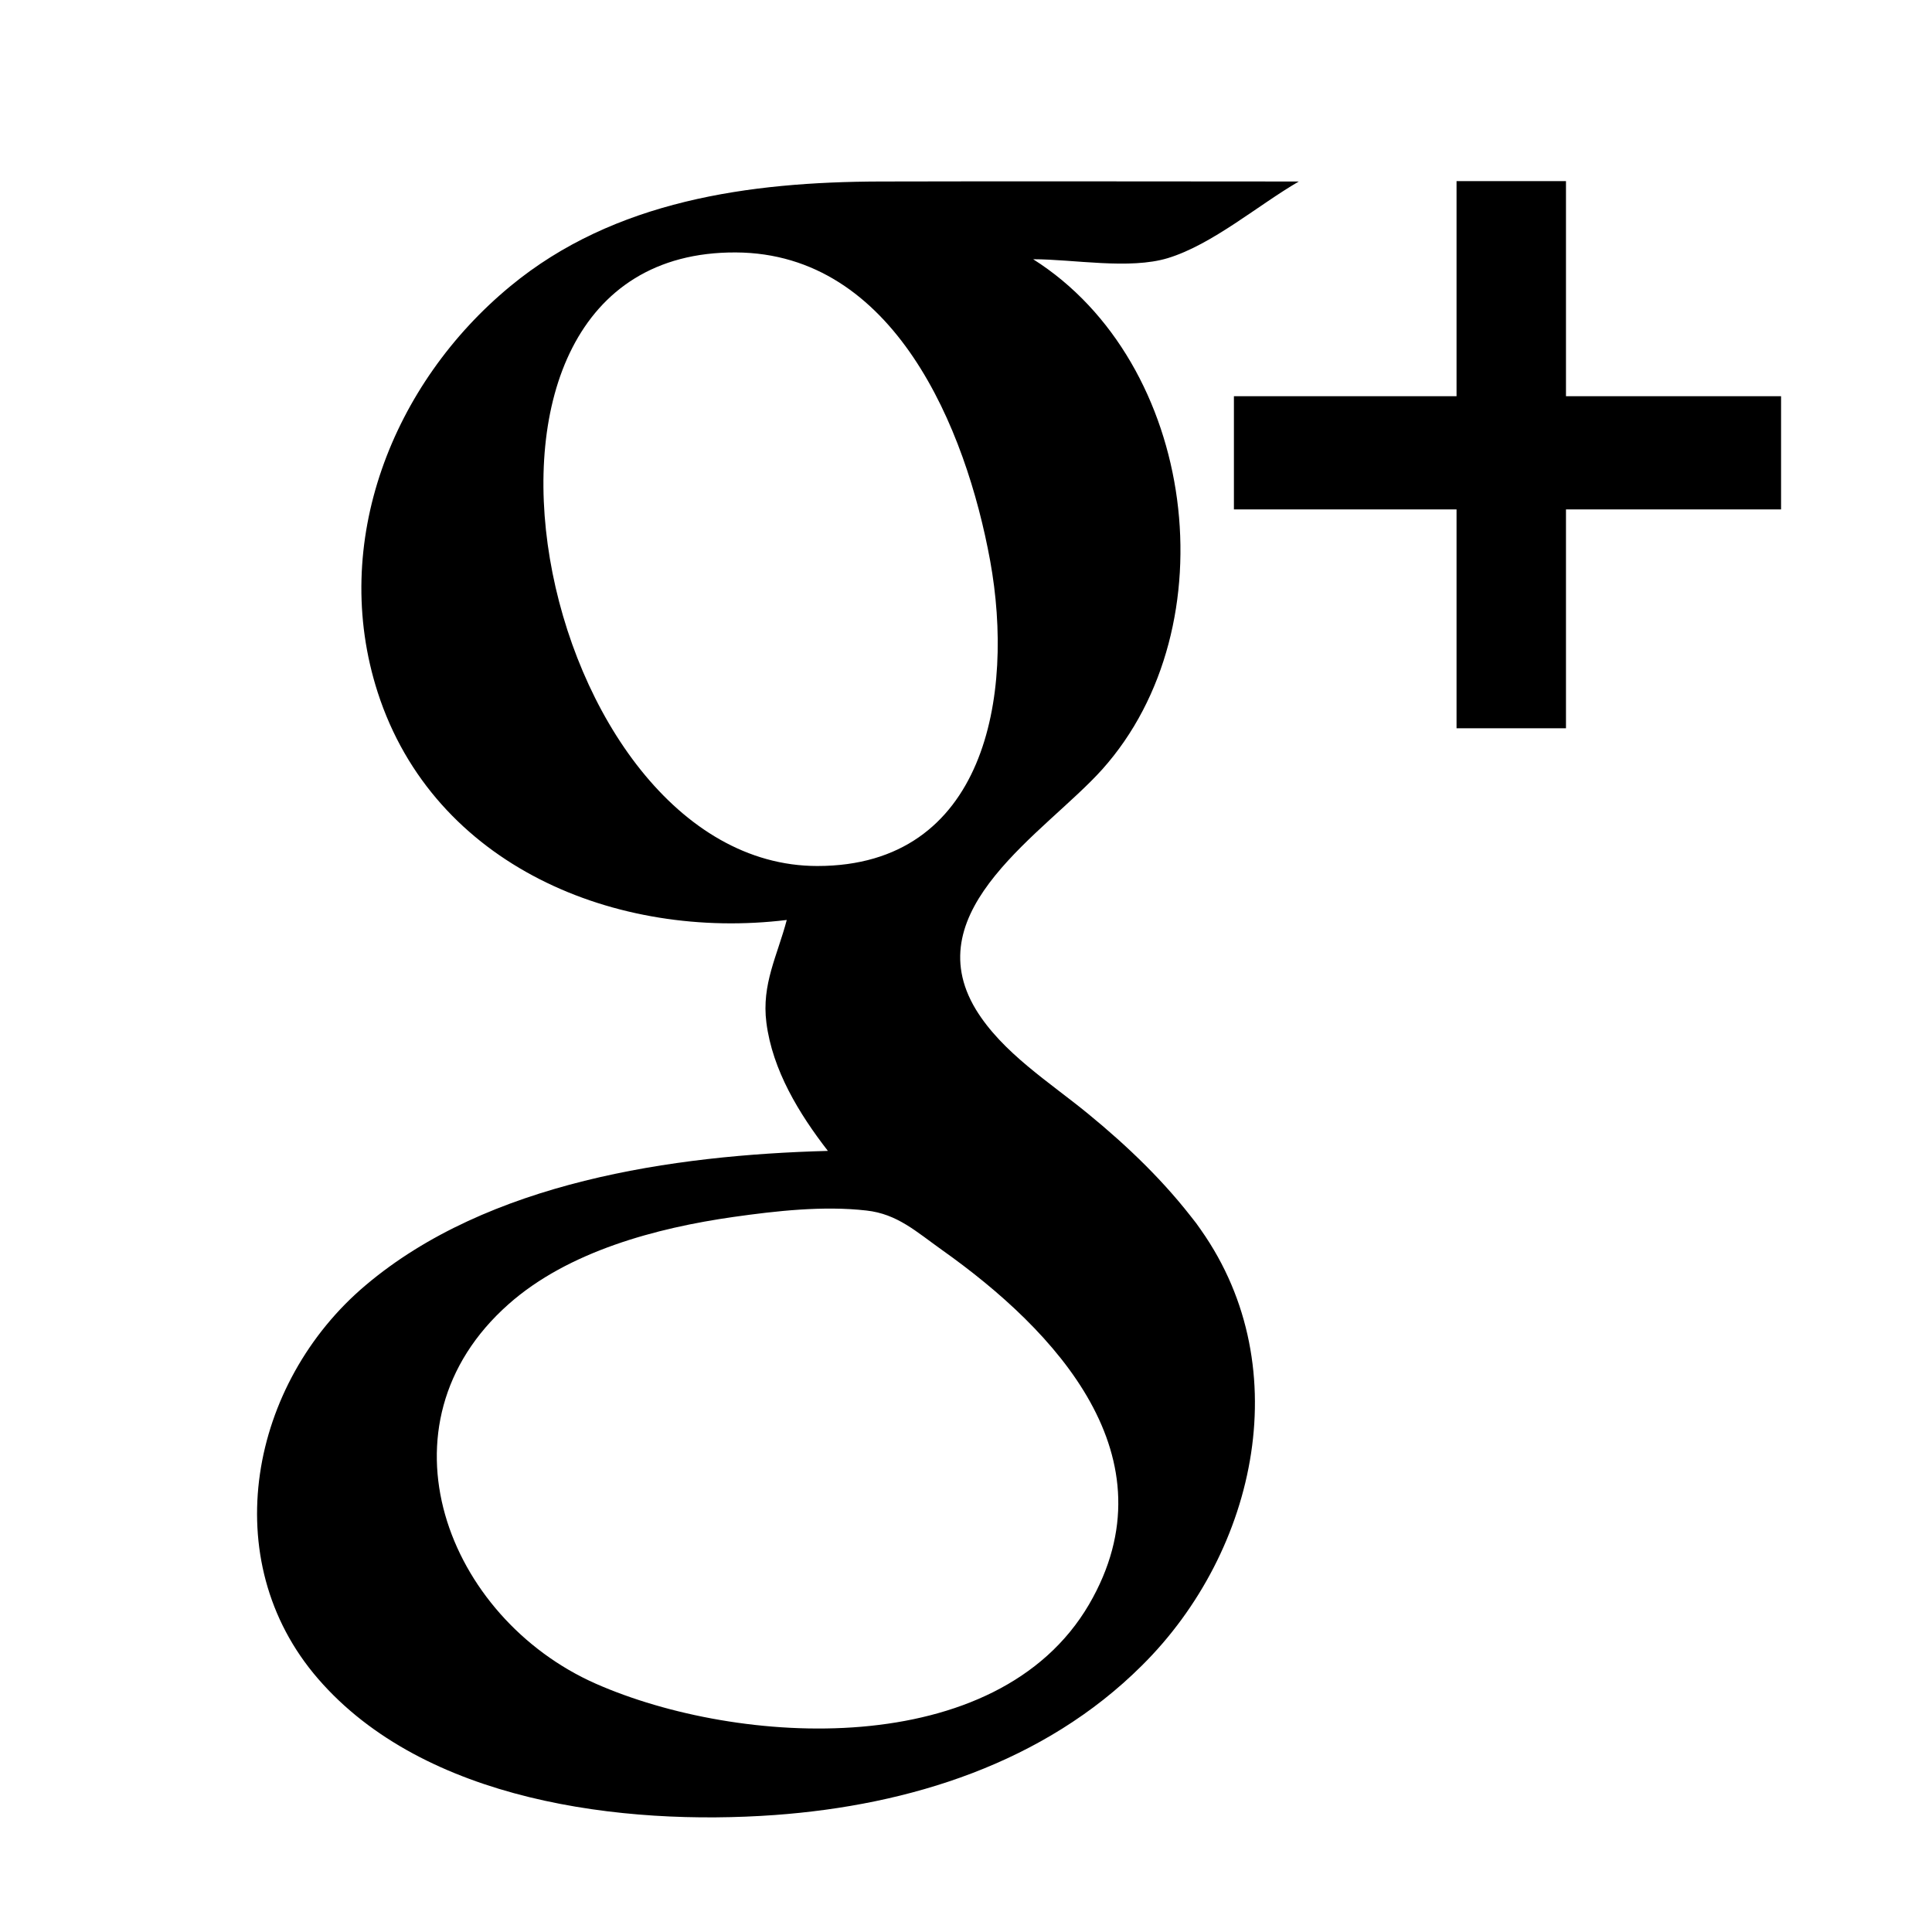
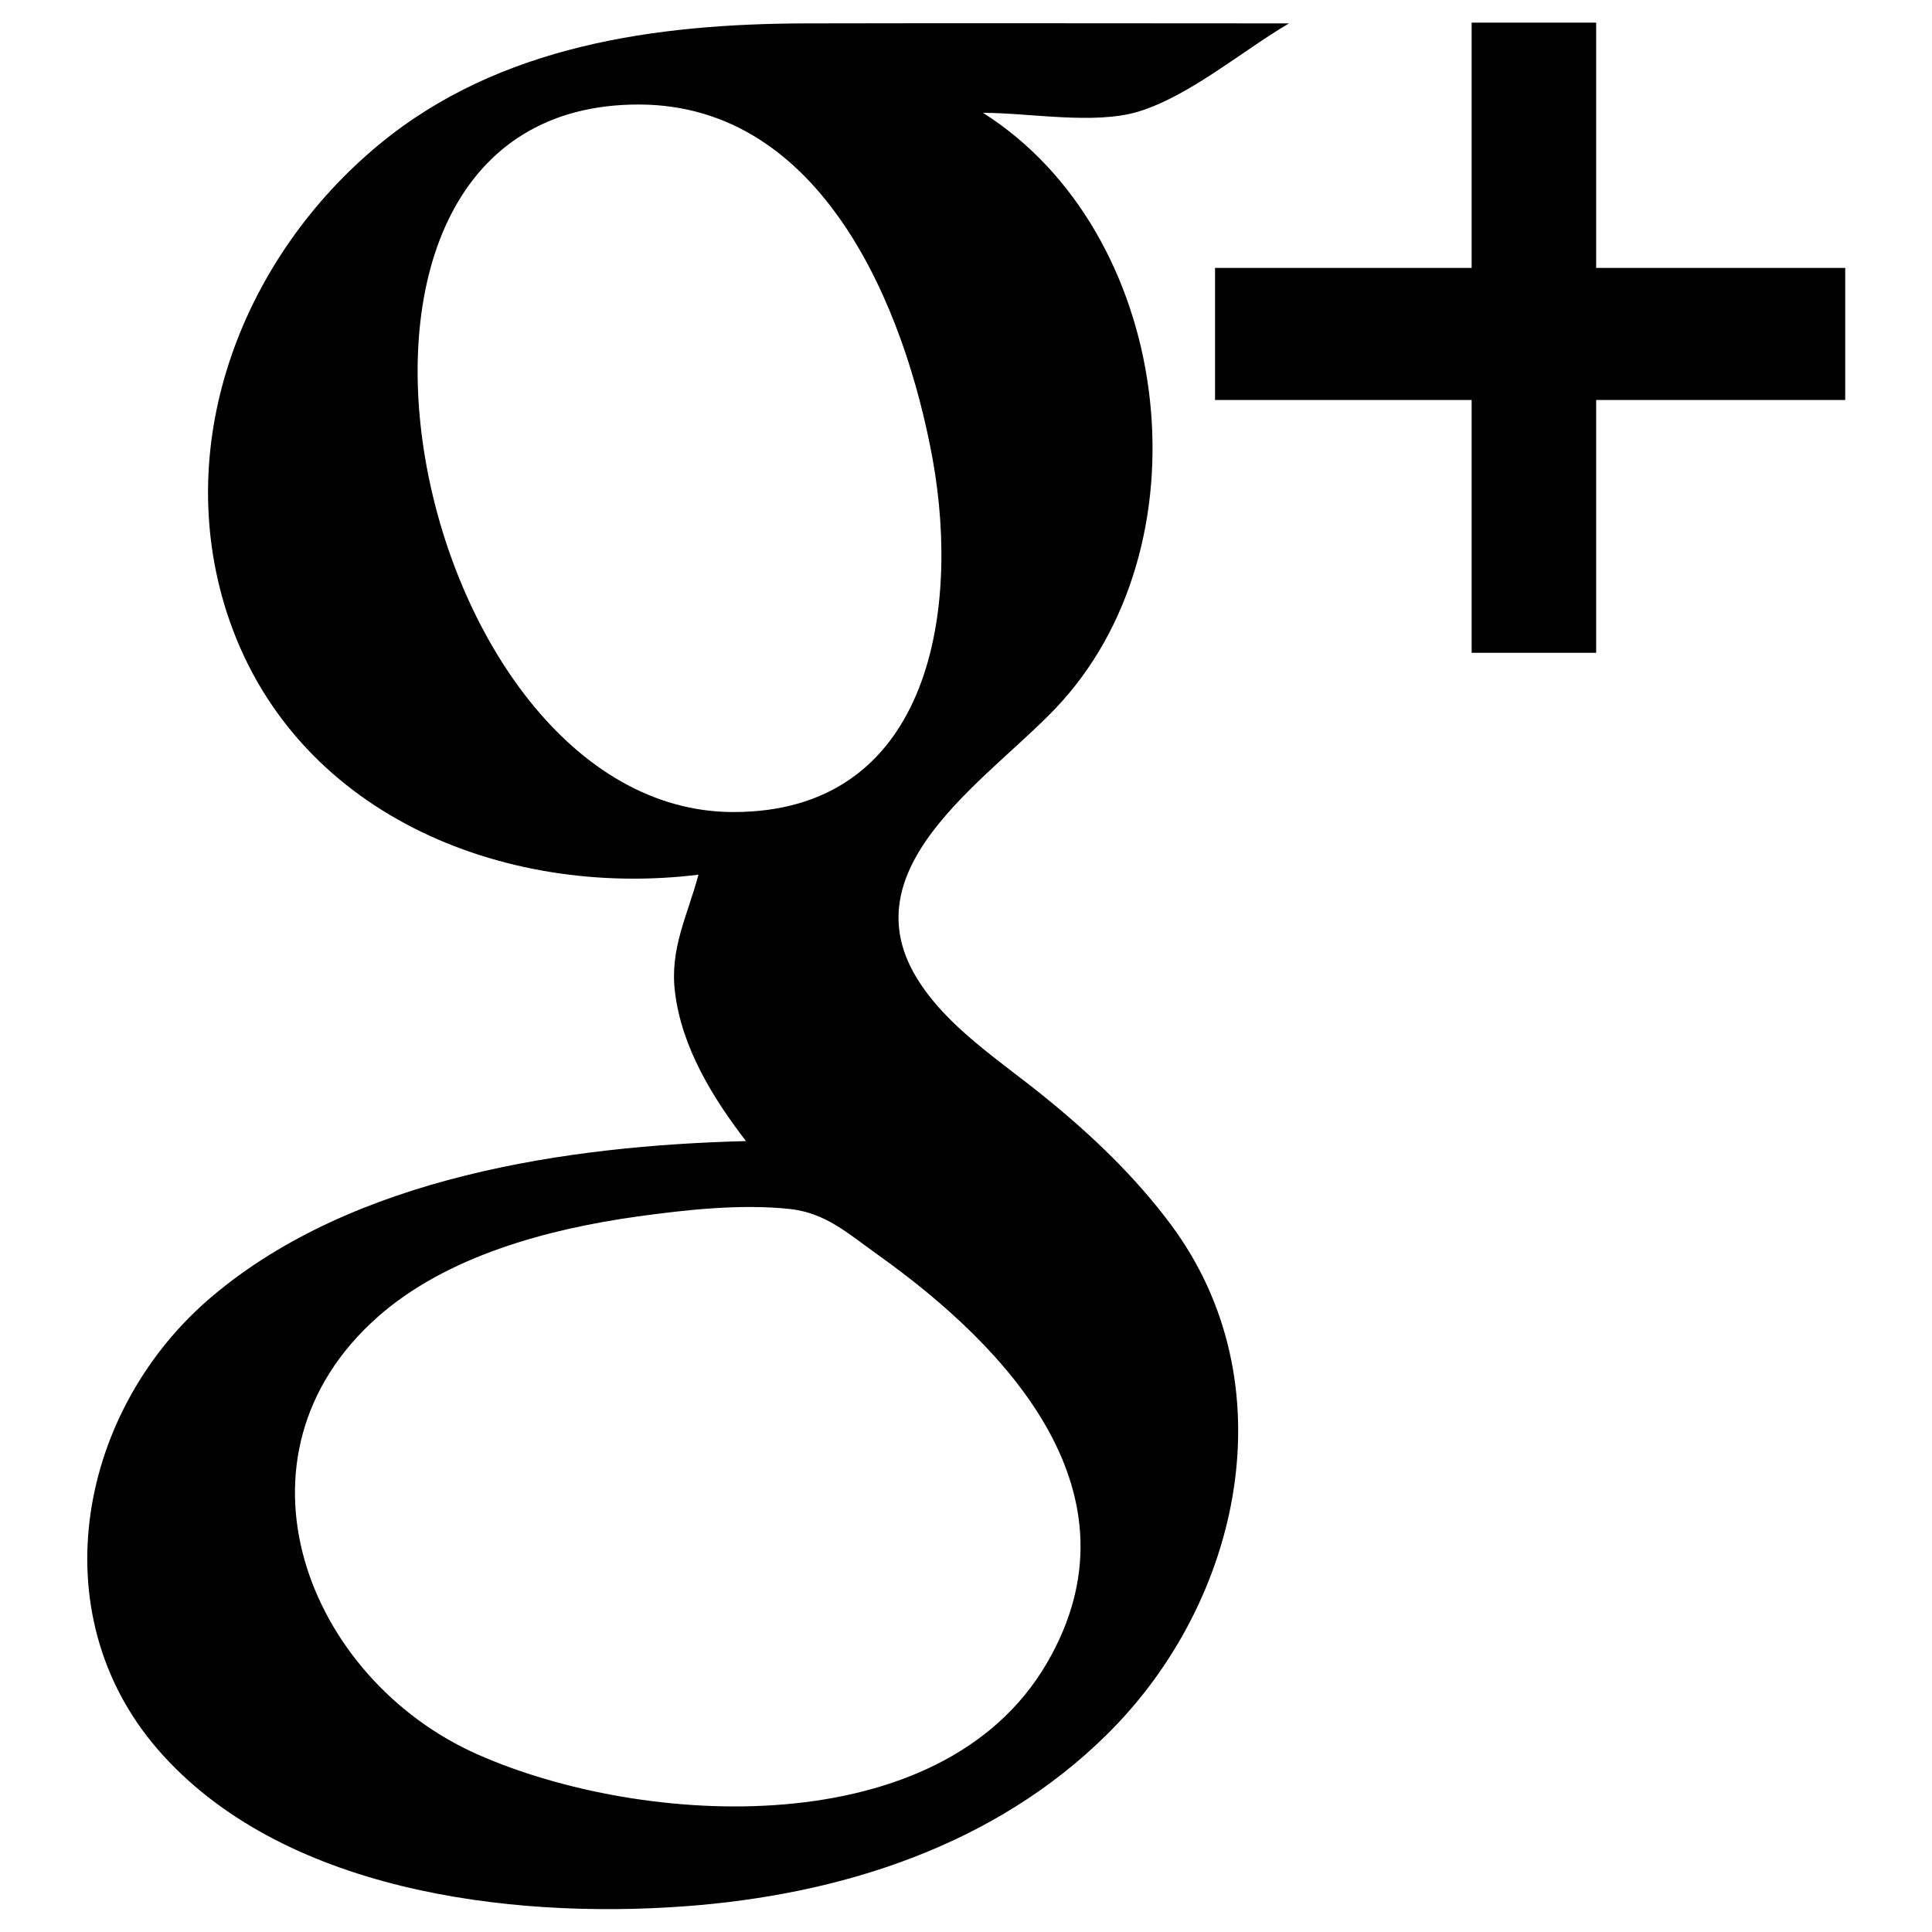
<svg xmlns="http://www.w3.org/2000/svg" version="1.1" id="Layer_1" x="0px" y="0px" viewBox="0 0 512 512" enable-background="new 0 0 512 512" xml:space="preserve">
  <g>
-     <path d="M317,324.2c-8.2-10.9-18.1-20.4-28.6-29c-10.1-8.3-22.8-16.2-29.8-27.7c-16-26.5,18.5-46.9,33.5-63.6   c34-38,25-107.8-18.3-135.2c10.7,0,25.5,2.8,35.7-0.3c11.8-3.6,24-14.1,34.7-20.3c-37,0-74-0.1-111,0c-34.6,0.1-70.4,5-97.9,27.7   c-31.3,25.8-48,68-35.2,107.7c14.9,46.1,63.4,65.8,108.4,60.3c-2.5,9.5-6.7,17-5.4,27.2c1.6,12.6,8.7,24.2,16.3,34   c-41.1,1.1-90.1,8.2-122.5,35.6C66.3,366.4,57,413.4,84.3,444.9c28.2,32.6,80.7,39,121,36.1c35.8-2.6,71.4-13.8,97.3-39.6   C333.3,411,344.3,360.8,317,324.2C312.4,318,321.6,330.3,317,324.2z M216.6,229.5c-74.3,0-107.5-163-21.6-162.6   c42,0.2,61,46.7,67.4,81.7C268.9,184.3,261.2,229.5,216.6,229.5z M288.6,425.2c-24.4,41.7-92.8,37.7-130.7,21   c-39.4-17.4-59.4-68.5-23.1-100.6c15.8-14,39.2-20.2,59.6-23.1c11.3-1.6,23.8-3,35.2-1.7c8.2,0.9,13.2,5.6,20.1,10.5   C279.6,352.5,311.4,386.1,288.6,425.2C283.9,433.3,293.4,417,288.6,425.2z" />
-     <polygon points="472,105 415,105 415,48 386,48 386,105 327,105 327,135 386,135 386,193 415,193 415,135 472,135  " />
+     <path d="M310.2,324.4c-9.4-12.6-20.8-23.5-33-33.4c-11.7-9.6-26.3-18.7-34.3-31.9c-18.5-30.5,21.4-54,38.6-73.3   c39.2-43.8,28.9-124.3-21-155.9c12.4,0,29.4,3.2,41.1-0.3c13.6-4.1,27.7-16.2,40-23.4c-42.7,0-85.3-0.1-128,0   c-39.9,0.1-81.2,5.8-112.9,31.9c-36.1,29.7-55.3,78.5-40.6,124.2c17.2,53.2,73,75.9,125,69.5c-2.9,10.9-7.7,19.6-6.2,31.3   c1.8,14.5,10,27.9,18.8,39.3c-47.4,1.2-103.9,9.5-141.3,41C21,373.1,10.3,427.2,41.8,463.6c32.6,37.6,93,45,139.5,41.6   c41.3-3,82.3-16,112.2-45.7C328.9,424.5,341.7,366.6,310.2,324.4C304.9,317.3,315.5,331.5,310.2,324.4z M194.4,215.2   c-85.7,0-124-187.9-24.9-187.5c48.5,0.2,70.4,53.9,77.7,94.2C254.6,163.2,245.8,215.2,194.4,215.2z M277.4,440.8   c-28.1,48.1-107,43.5-150.7,24.2c-45.4-20-68.4-79-26.6-116c18.3-16.2,45.2-23.3,68.7-26.6c13-1.8,27.4-3.4,40.6-2   c9.5,1.1,15.2,6.4,23.2,12.1C267,357,303.7,395.8,277.4,440.8C271.9,450.3,282.9,431.4,277.4,440.8z" />
+     <polygon points="489,71 423,71 423,6 390,6 390,71 322,71 322,106 390,106 390,173 423,173 423,106 489,106  " />
  </g>
</svg>
